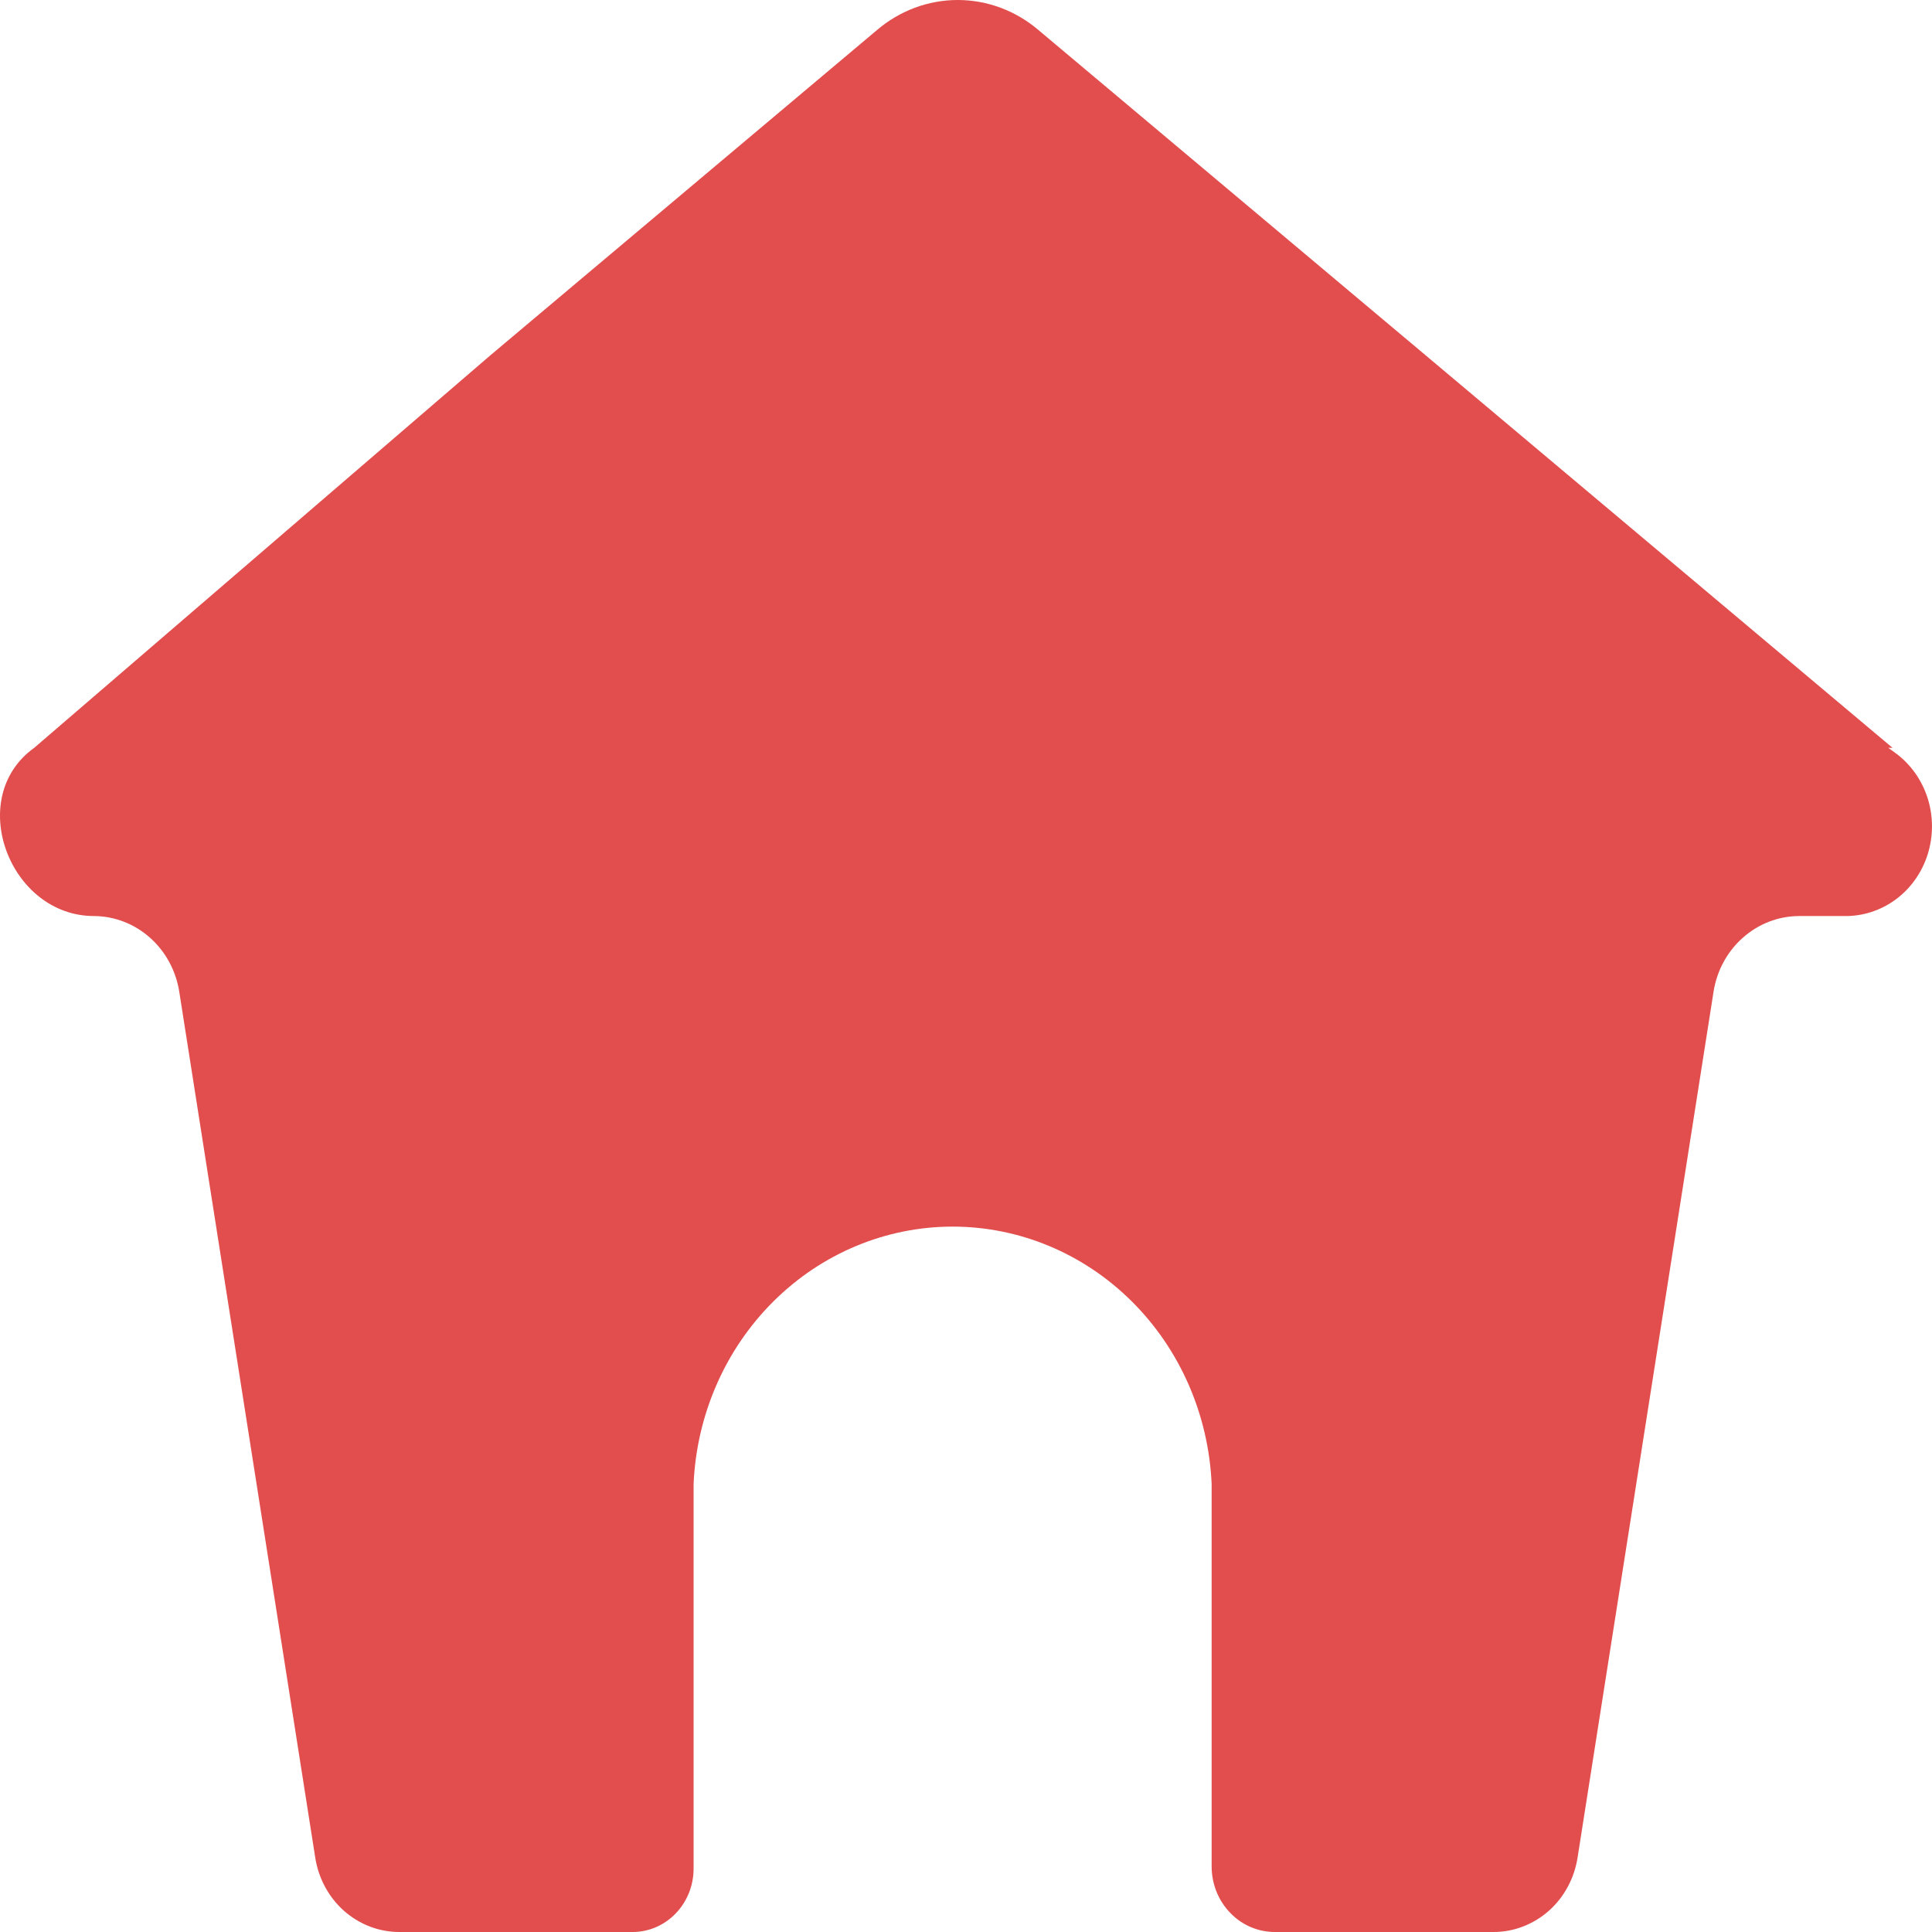
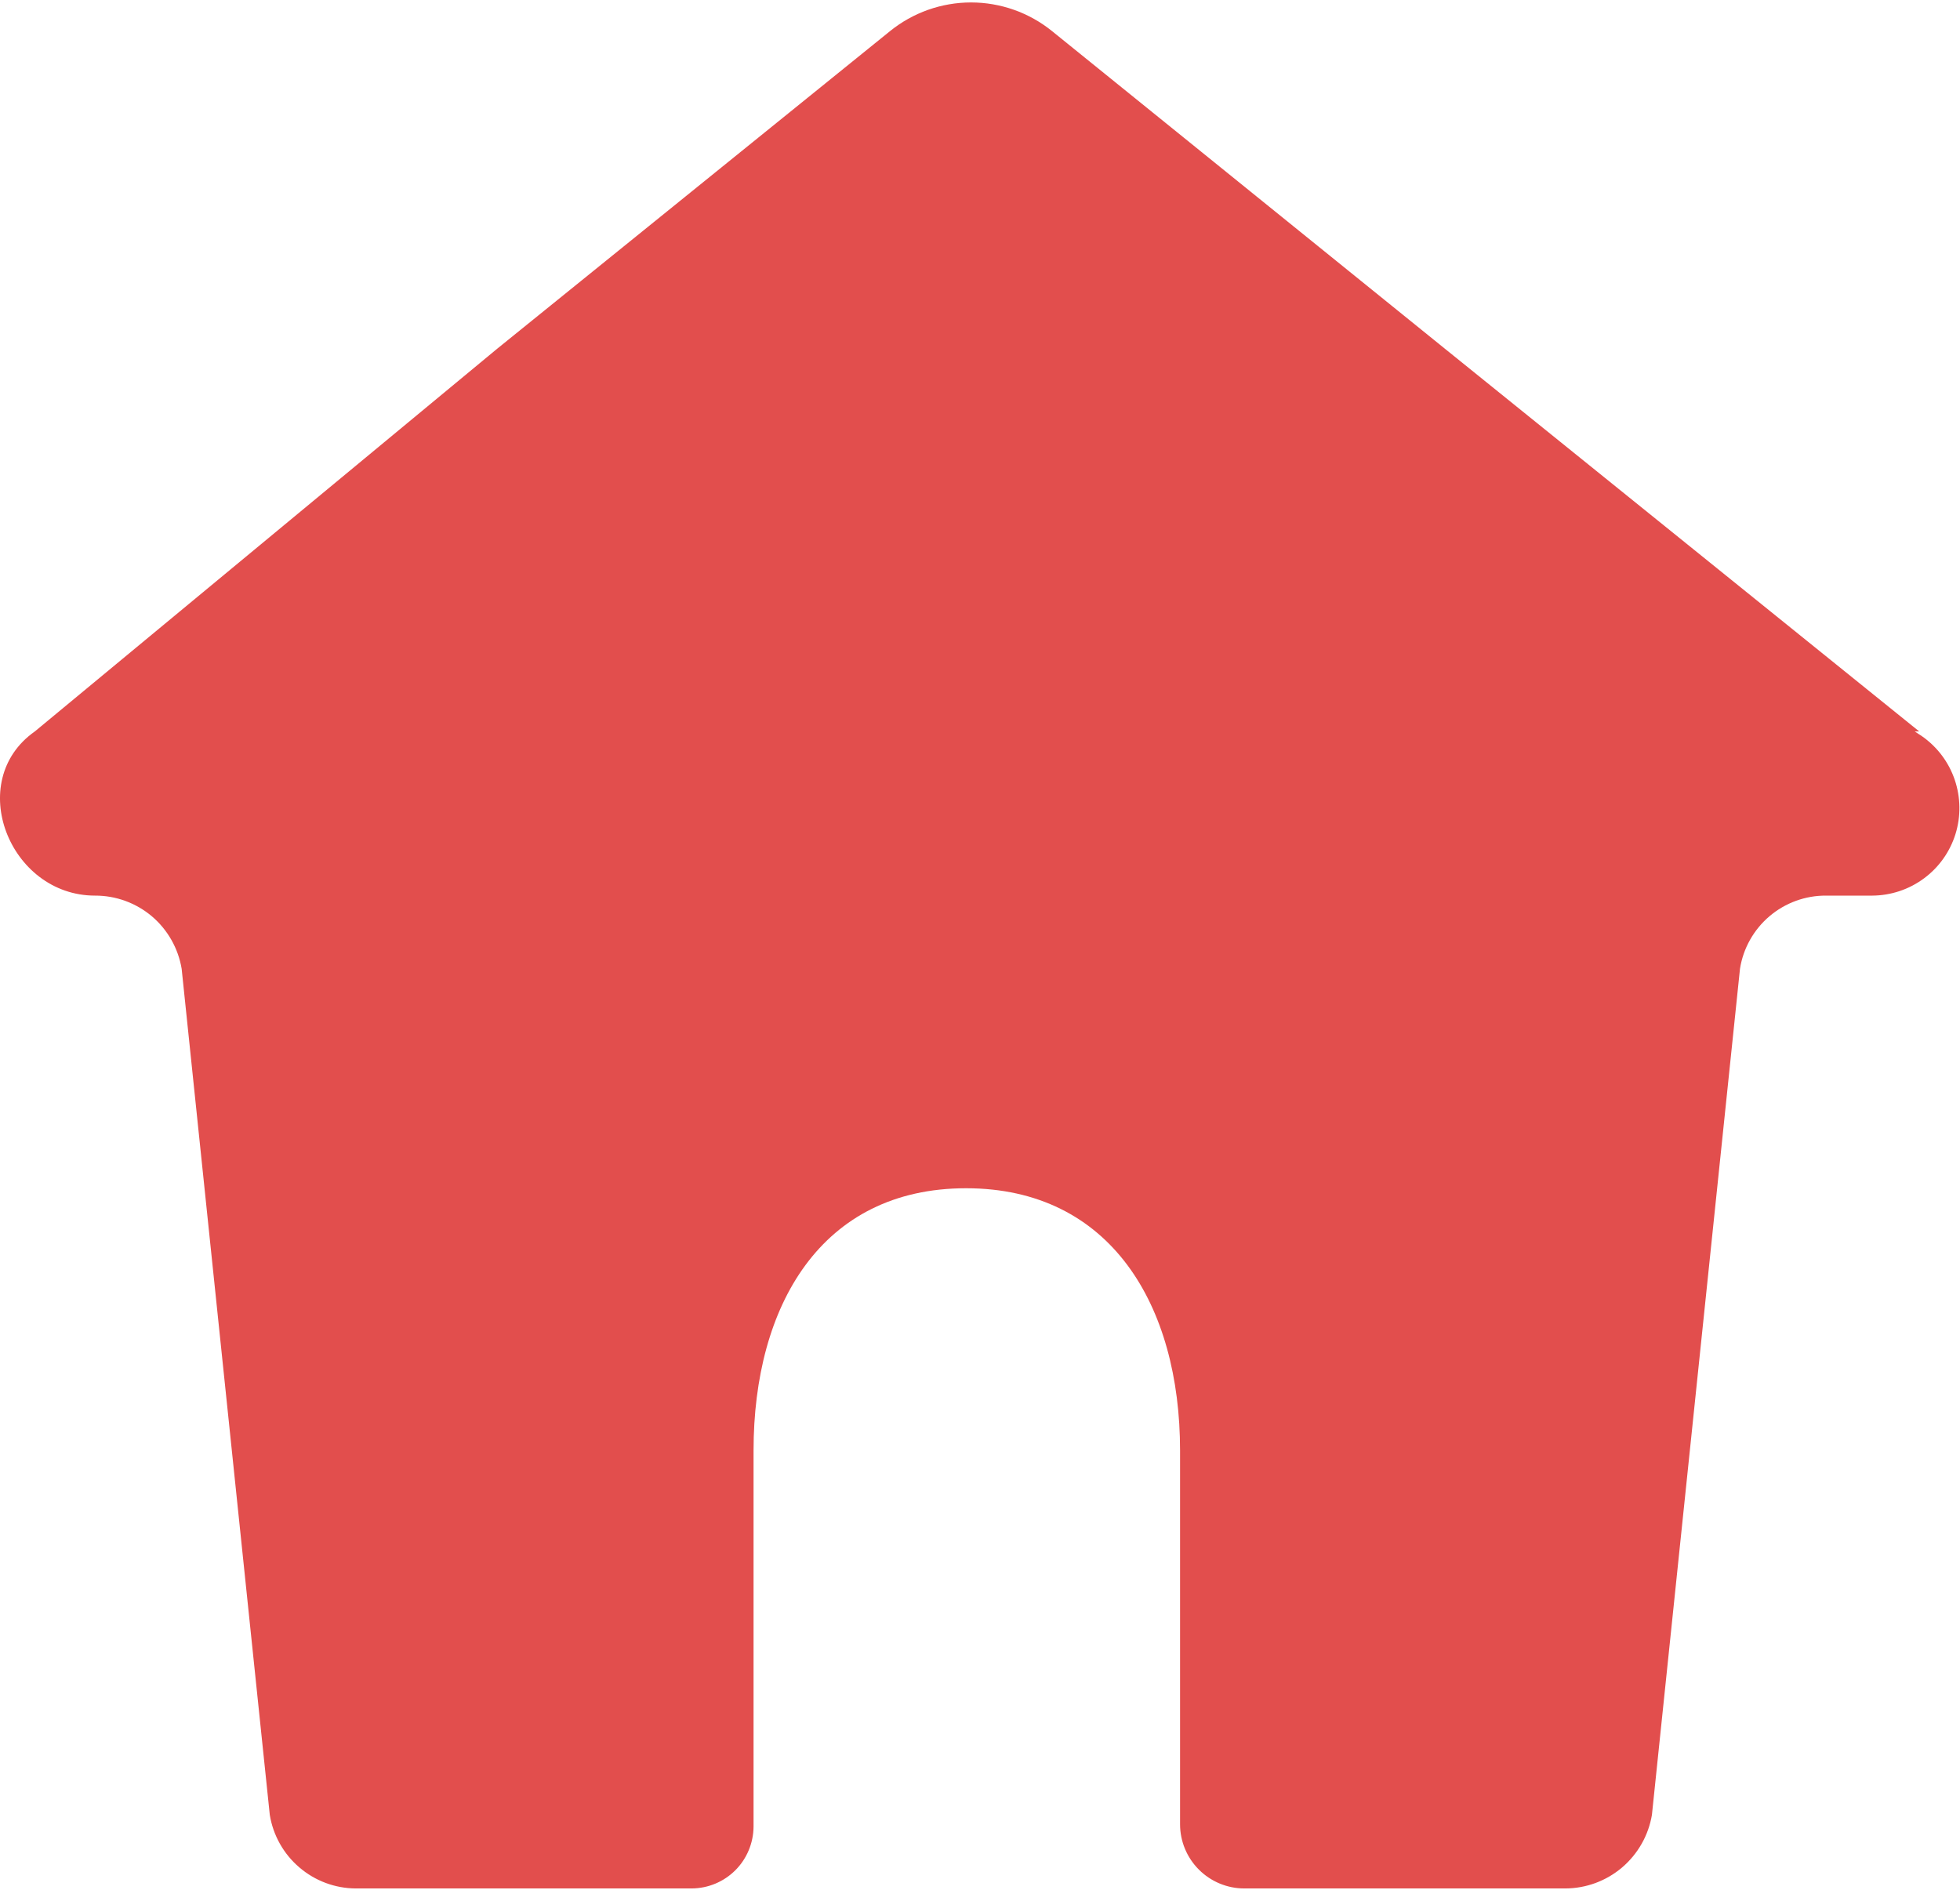
- <svg xmlns="http://www.w3.org/2000/svg" width="28" height="28" viewBox="0 0 28 28" fill="none">
-   <path d="M27.467 10.911L27.366 10.838H27.428L20.662 5.15L15.052 0.437C14.722 0.155 14.308 0 13.88 0C13.453 0 13.038 0.155 12.708 0.437L7.106 5.15L0.496 10.838C-0.512 11.561 0.137 13.276 1.363 13.276C1.661 13.278 1.948 13.389 2.174 13.59C2.399 13.79 2.55 14.068 2.598 14.373L4.567 26.911C4.612 27.215 4.76 27.493 4.985 27.693C5.211 27.892 5.497 28.002 5.793 28H9.169C9.402 28 9.625 27.904 9.79 27.734C9.956 27.563 10.05 27.332 10.052 27.09V21.507C10.096 20.503 10.511 19.554 11.21 18.86C11.909 18.165 12.839 17.777 13.806 17.777C14.773 17.777 15.703 18.165 16.402 18.86C17.101 19.554 17.516 20.503 17.56 21.507V27.049C17.56 27.175 17.584 27.299 17.63 27.415C17.677 27.531 17.745 27.636 17.831 27.724C17.916 27.813 18.018 27.883 18.13 27.93C18.242 27.977 18.361 28.001 18.482 28H21.639C21.935 28.002 22.221 27.892 22.447 27.693C22.672 27.493 22.82 27.215 22.865 26.911L24.834 14.373C24.882 14.068 25.032 13.79 25.259 13.59C25.485 13.389 25.771 13.278 26.069 13.276H26.725C26.993 13.281 27.255 13.197 27.474 13.036C27.692 12.875 27.855 12.645 27.938 12.38C28.021 12.115 28.02 11.829 27.936 11.565C27.851 11.3 27.687 11.071 27.467 10.911Z" fill="#E24E4D" />
+ <svg xmlns="http://www.w3.org/2000/svg" width="28" height="27" viewBox="0 0 28 27" fill="none">
+   <path d="M27.46 10.521L27.353 10.45H27.417L20.641 4.982L15.031 0.446C14.703 0.18 14.294 0.035 13.872 0.035C13.45 0.035 13.041 0.18 12.713 0.446L7.103 4.982L0.498 10.45C-0.512 11.161 0.135 12.796 1.358 12.796C1.655 12.795 1.942 12.9 2.169 13.091C2.395 13.283 2.546 13.549 2.595 13.841L3.854 25.929C3.901 26.221 4.051 26.488 4.276 26.68C4.501 26.873 4.787 26.98 5.084 26.981H9.883C10.117 26.979 10.34 26.886 10.505 26.721C10.67 26.556 10.763 26.332 10.765 26.099V20.724C10.765 18.655 11.732 16.977 13.801 16.977C15.87 16.977 16.858 18.655 16.858 20.724V26.064C16.858 26.307 16.955 26.54 17.127 26.712C17.299 26.884 17.532 26.981 17.776 26.981H22.362C22.659 26.98 22.946 26.874 23.173 26.681C23.399 26.488 23.55 26.222 23.599 25.929L24.857 13.841C24.903 13.549 25.053 13.282 25.279 13.09C25.504 12.899 25.791 12.794 26.087 12.796H26.749C27.014 12.794 27.272 12.708 27.485 12.55C27.698 12.393 27.856 12.171 27.935 11.918C28.014 11.665 28.01 11.393 27.925 11.142C27.84 10.891 27.677 10.673 27.46 10.521V10.521Z" fill="#E24E4D" />
</svg>
